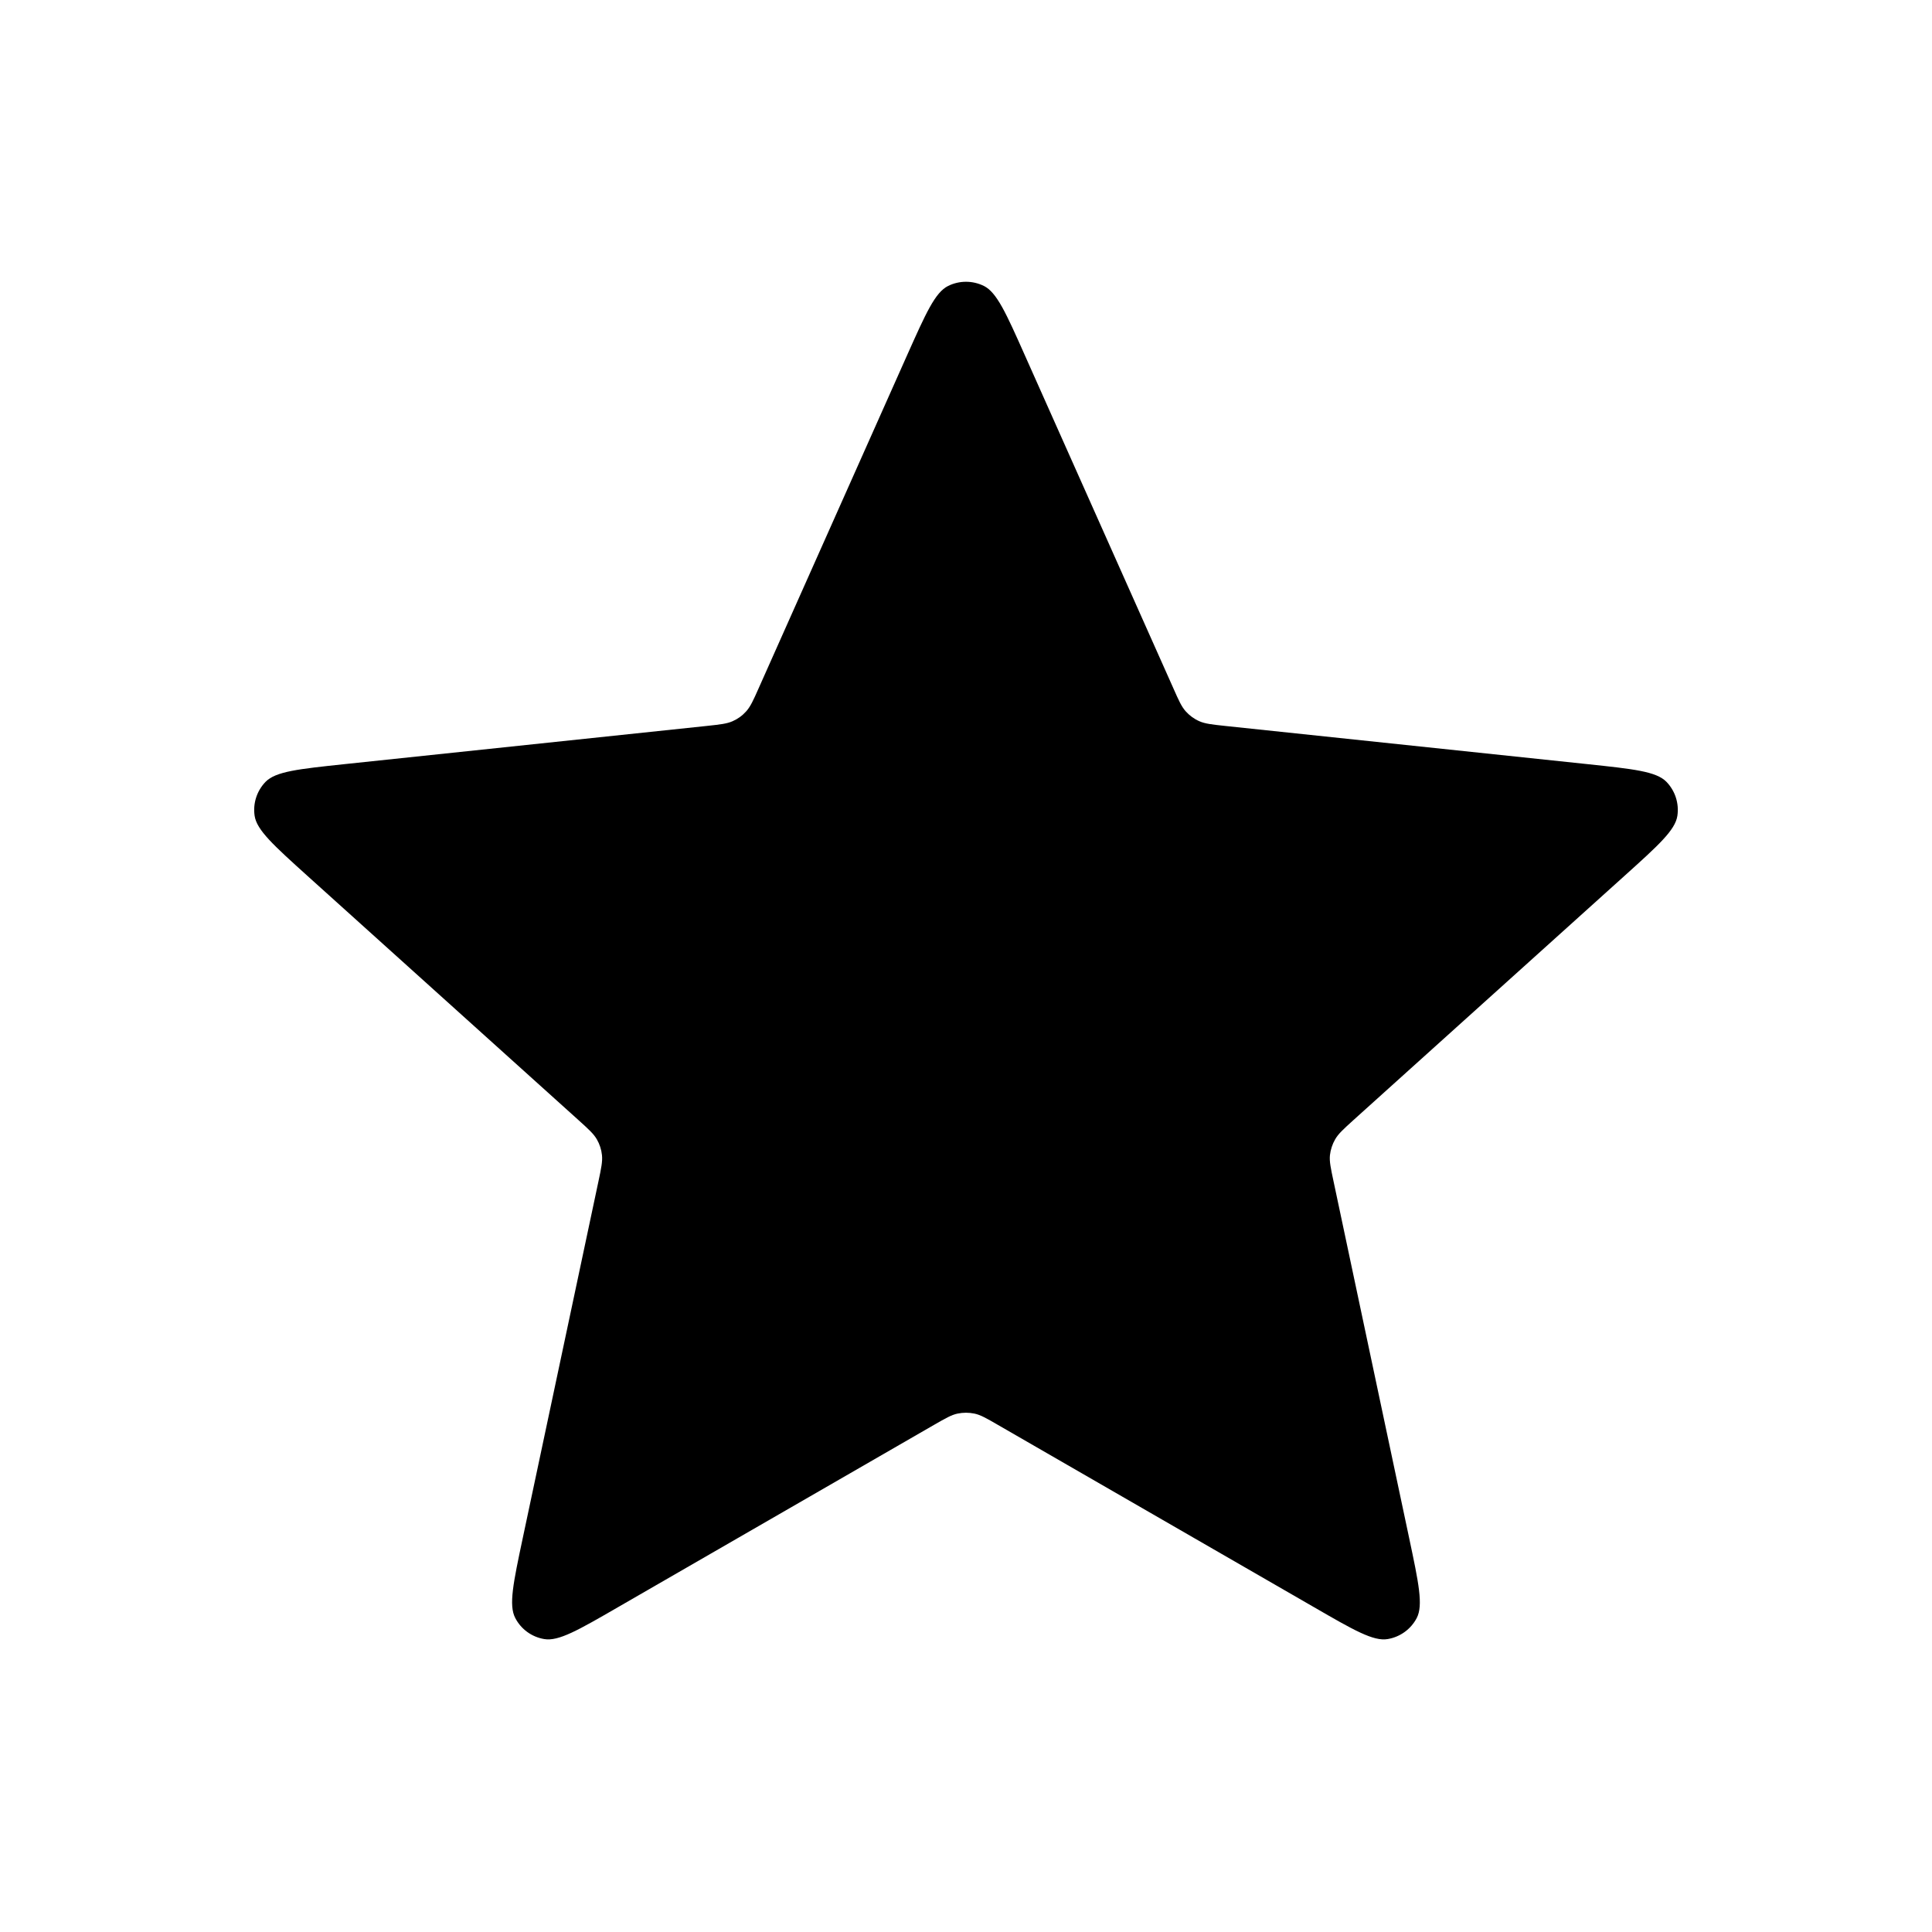
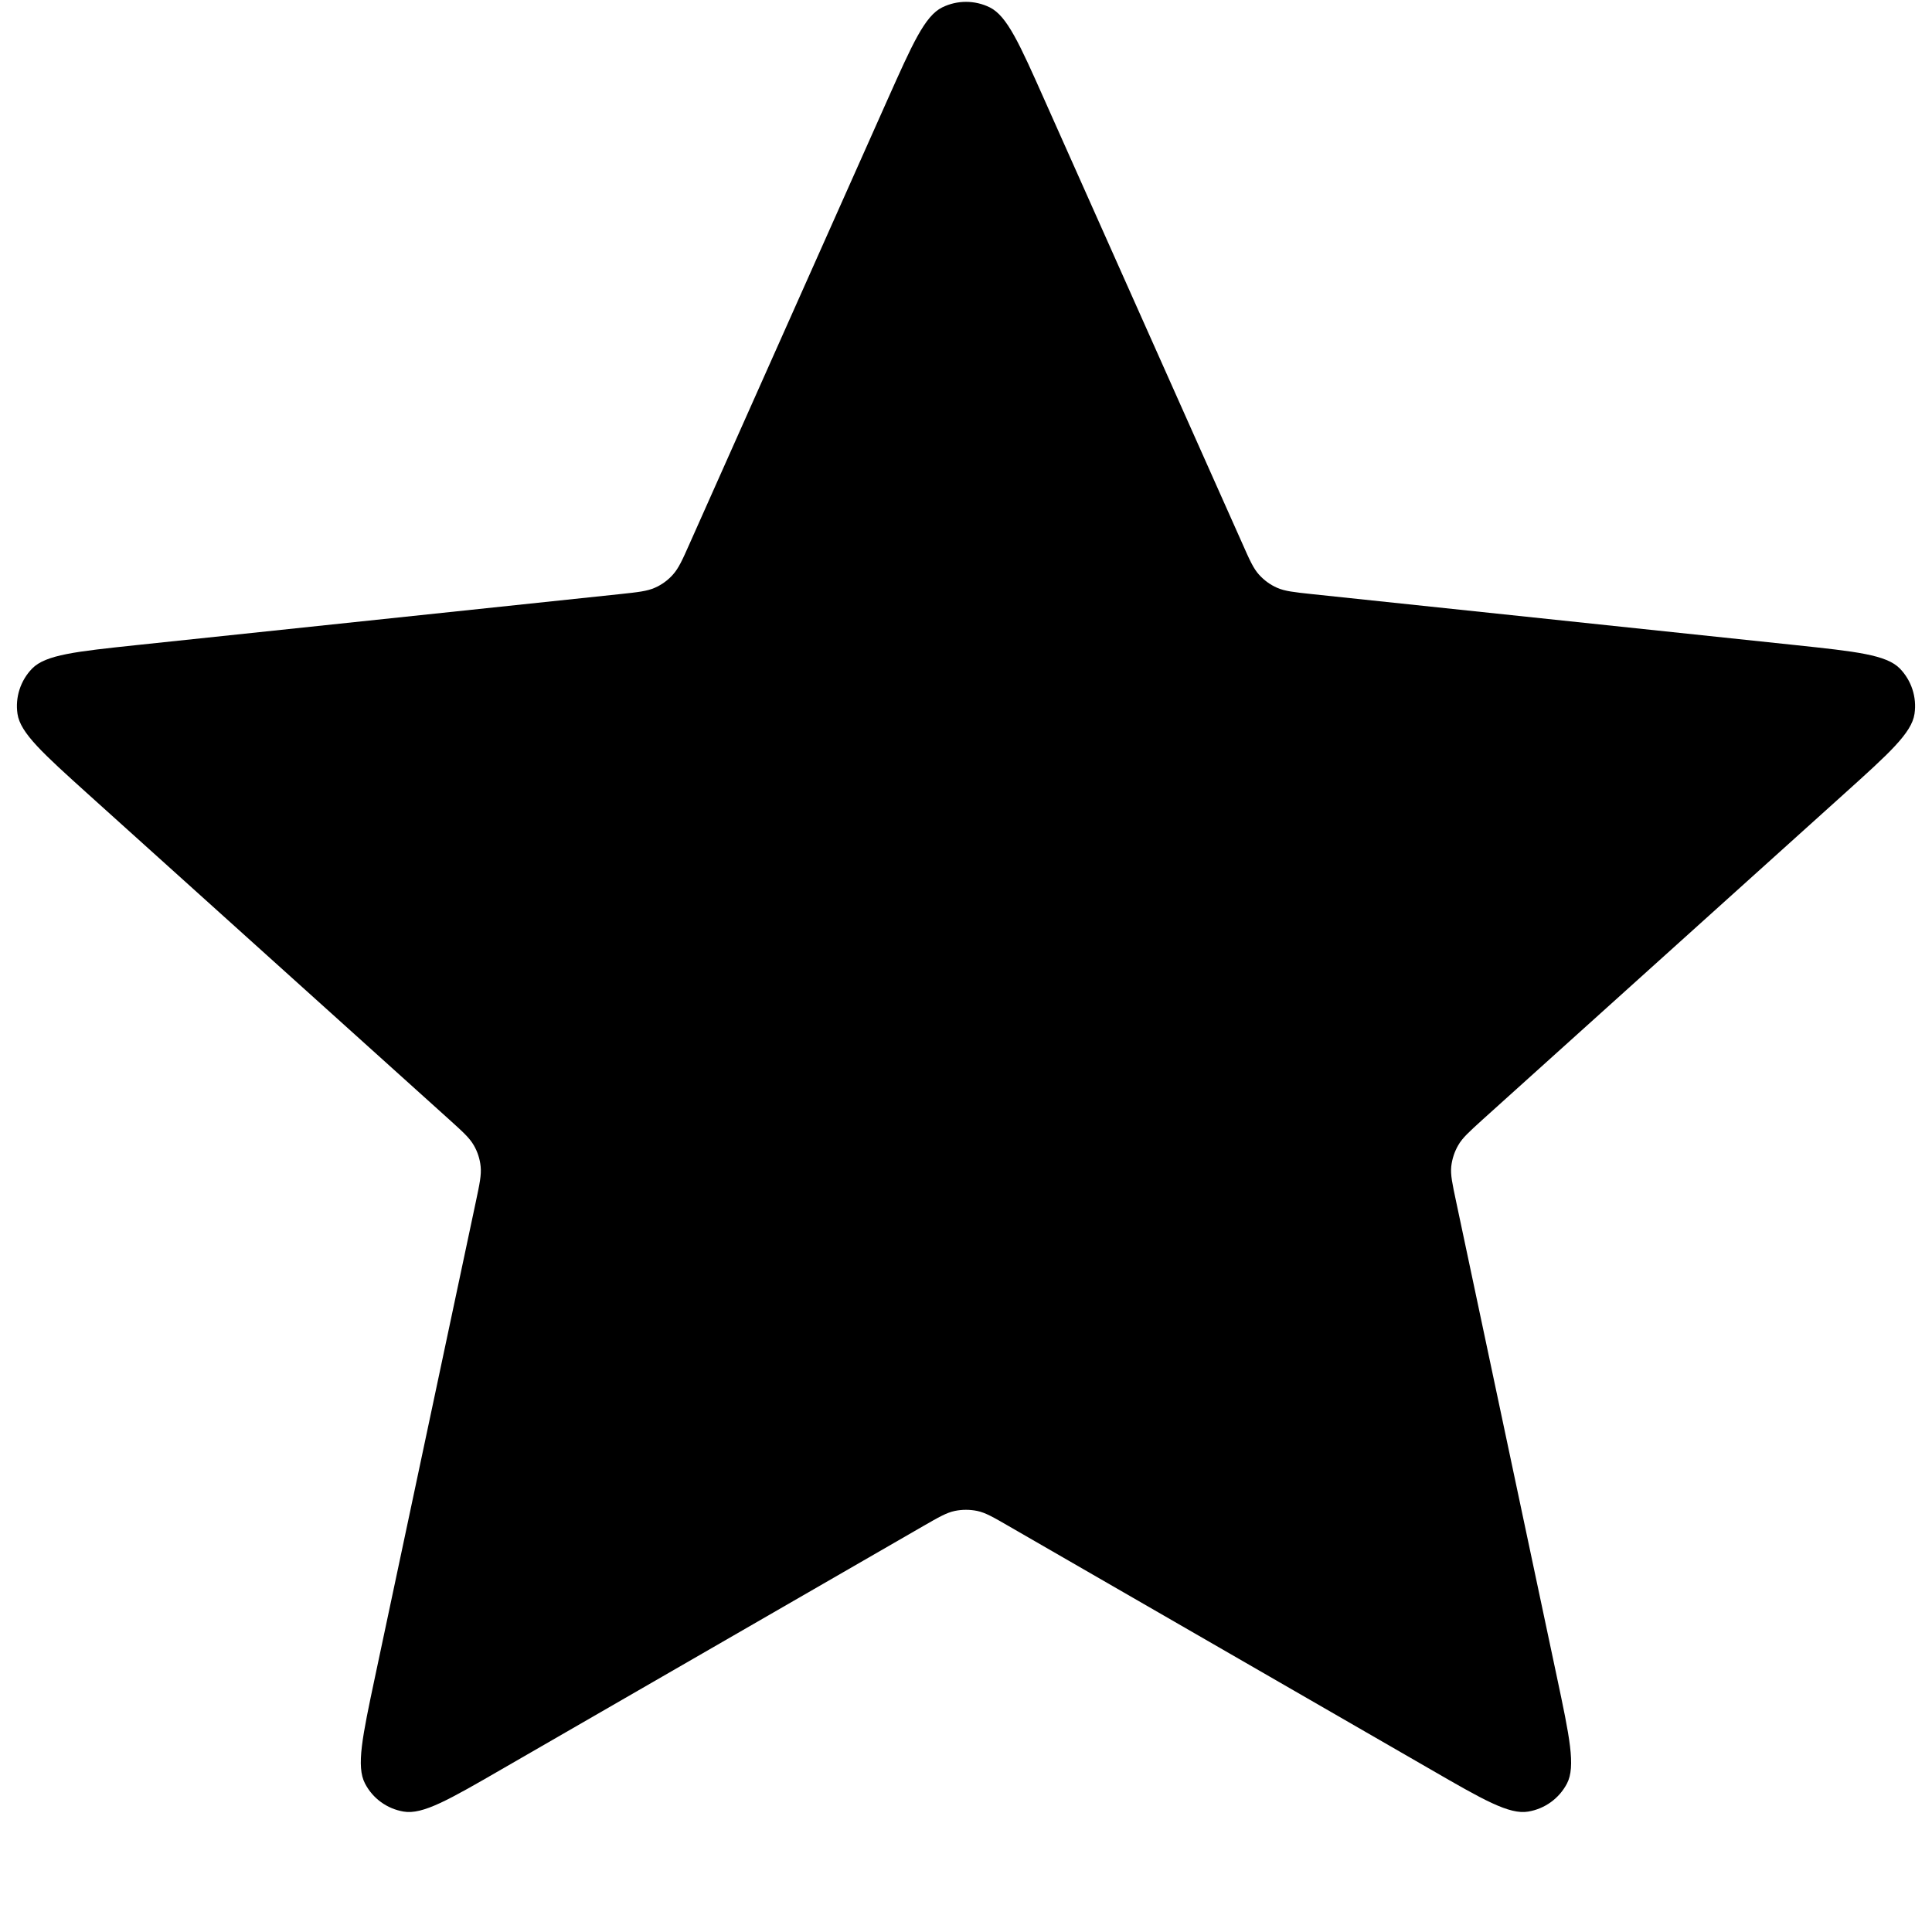
- <svg xmlns="http://www.w3.org/2000/svg" width="800px" height="800px" viewBox="0 0 24 24" fill="currentColor">
-   <g id="SVGRepo_bgCarrier" stroke-width="0" />
+ <svg xmlns="http://www.w3.org/2000/svg" viewBox="3 3.483 18 18" fill="currentColor">
+   <g id="SVGRepo_bgCarrier" />
  <g id="SVGRepo_tracerCarrier" stroke-linecap="round" stroke-linejoin="round" />
  <g id="SVGRepo_iconCarrier">
-     <path d="M11.269 4.411C11.501 3.892 11.616 3.632 11.778 3.552C11.918 3.483 12.082 3.483 12.222 3.552C12.383 3.632 12.499 3.892 12.73 4.411L14.575 8.548C14.643 8.702 14.677 8.778 14.73 8.837C14.777 8.889 14.834 8.931 14.898 8.959C14.97 8.991 15.054 9 15.221 9.018L19.726 9.493C20.291 9.553 20.574 9.583 20.7 9.711C20.809 9.823 20.86 9.98 20.837 10.134C20.811 10.312 20.6 10.502 20.177 10.883L16.812 13.915C16.688 14.028 16.625 14.084 16.586 14.153C16.551 14.213 16.529 14.281 16.521 14.35C16.513 14.429 16.531 14.511 16.566 14.676L17.505 19.106C17.623 19.663 17.682 19.941 17.599 20.1C17.526 20.239 17.393 20.335 17.239 20.361C17.062 20.392 16.816 20.25 16.323 19.965L12.399 17.702C12.254 17.618 12.181 17.576 12.104 17.56C12.035 17.546 11.964 17.546 11.896 17.56C11.819 17.576 11.746 17.618 11.6 17.702L7.677 19.965C7.184 20.25 6.938 20.392 6.76 20.361C6.606 20.335 6.473 20.239 6.401 20.1C6.317 19.941 6.376 19.663 6.494 19.106L7.434 14.676C7.469 14.511 7.486 14.429 7.478 14.35C7.471 14.281 7.449 14.213 7.414 14.153C7.374 14.084 7.312 14.028 7.187 13.915L3.822 10.883C3.4 10.502 3.189 10.312 3.163 10.134C3.14 9.98 3.191 9.823 3.3 9.711C3.426 9.583 3.709 9.553 4.274 9.493L8.778 9.018C8.946 9 9.029 8.991 9.101 8.959C9.165 8.931 9.223 8.889 9.269 8.837C9.322 8.778 9.357 8.702 9.425 8.548L11.269 4.411Z" stroke="currentColor" stroke-width="0" stroke-linecap="round" stroke-linejoin="round" />
+     <path d="M11.269 4.411C11.501 3.892 11.616      3.632 11.778 3.552C11.918 3.483 12.082 3.483 12.222 3.552C12.383      3.632 12.499 3.892 12.73 4.411L14.575 8.548C14.643 8.702 14.677      8.778 14.73 8.837C14.777 8.889 14.834 8.931 14.898 8.959C14.97     8.991 15.054 9 15.221 9.018L19.726 9.493C20.291 9.553 20.574      9.583 20.7 9.711C20.809 9.823 20.86 9.98 20.837 10.134C20.811      10.312 20.6 10.502 20.177 10.883L16.812 13.915C16.688 14.028 16.625      14.084 16.586 14.153C16.551 14.213 16.529 14.281 16.521 14.35C16.513      14.429 16.531 14.511 16.566 14.676L17.505 19.106C17.623 19.663 17.682     19.941 17.599 20.1C17.526 20.239 17.393 20.335 17.239 20.361C17.062     20.392 16.816 20.25 16.323 19.965L12.399 17.702C12.254 17.618 12.181     17.576 12.104 17.56C12.035 17.546 11.964 17.546 11.896 17.56C11.819     17.576 11.746 17.618 11.6 17.702L7.677 19.965C7.184 20.25 6.938     20.392 6.76 20.361C6.606 20.335 6.473 20.239 6.401 20.1C6.317     19.941 6.376 19.663 6.494 19.106L7.434 14.676C7.469 14.511 7.486      14.429 7.478 14.35C7.471 14.281 7.449 14.213 7.414 14.153C7.374      14.084 7.312 14.028 7.187 13.915L3.822 10.883C3.4 10.502 3.189      10.312 3.163 10.134C3.14 9.98 3.191 9.823 3.3 9.711C3.426      9.583 3.709 9.553 4.274 9.493L8.778 9.018C8.946 9 9.029      8.991 9.101 8.959C9.165 8.931 9.223 8.889 9.269 8.837C9.322     8.778 9.357 8.702 9.425 8.548L11.269 4.411Z" stroke="currentColor" stroke-width="0" stroke-linecap="round" stroke-linejoin="round" />
  </g>
</svg>
